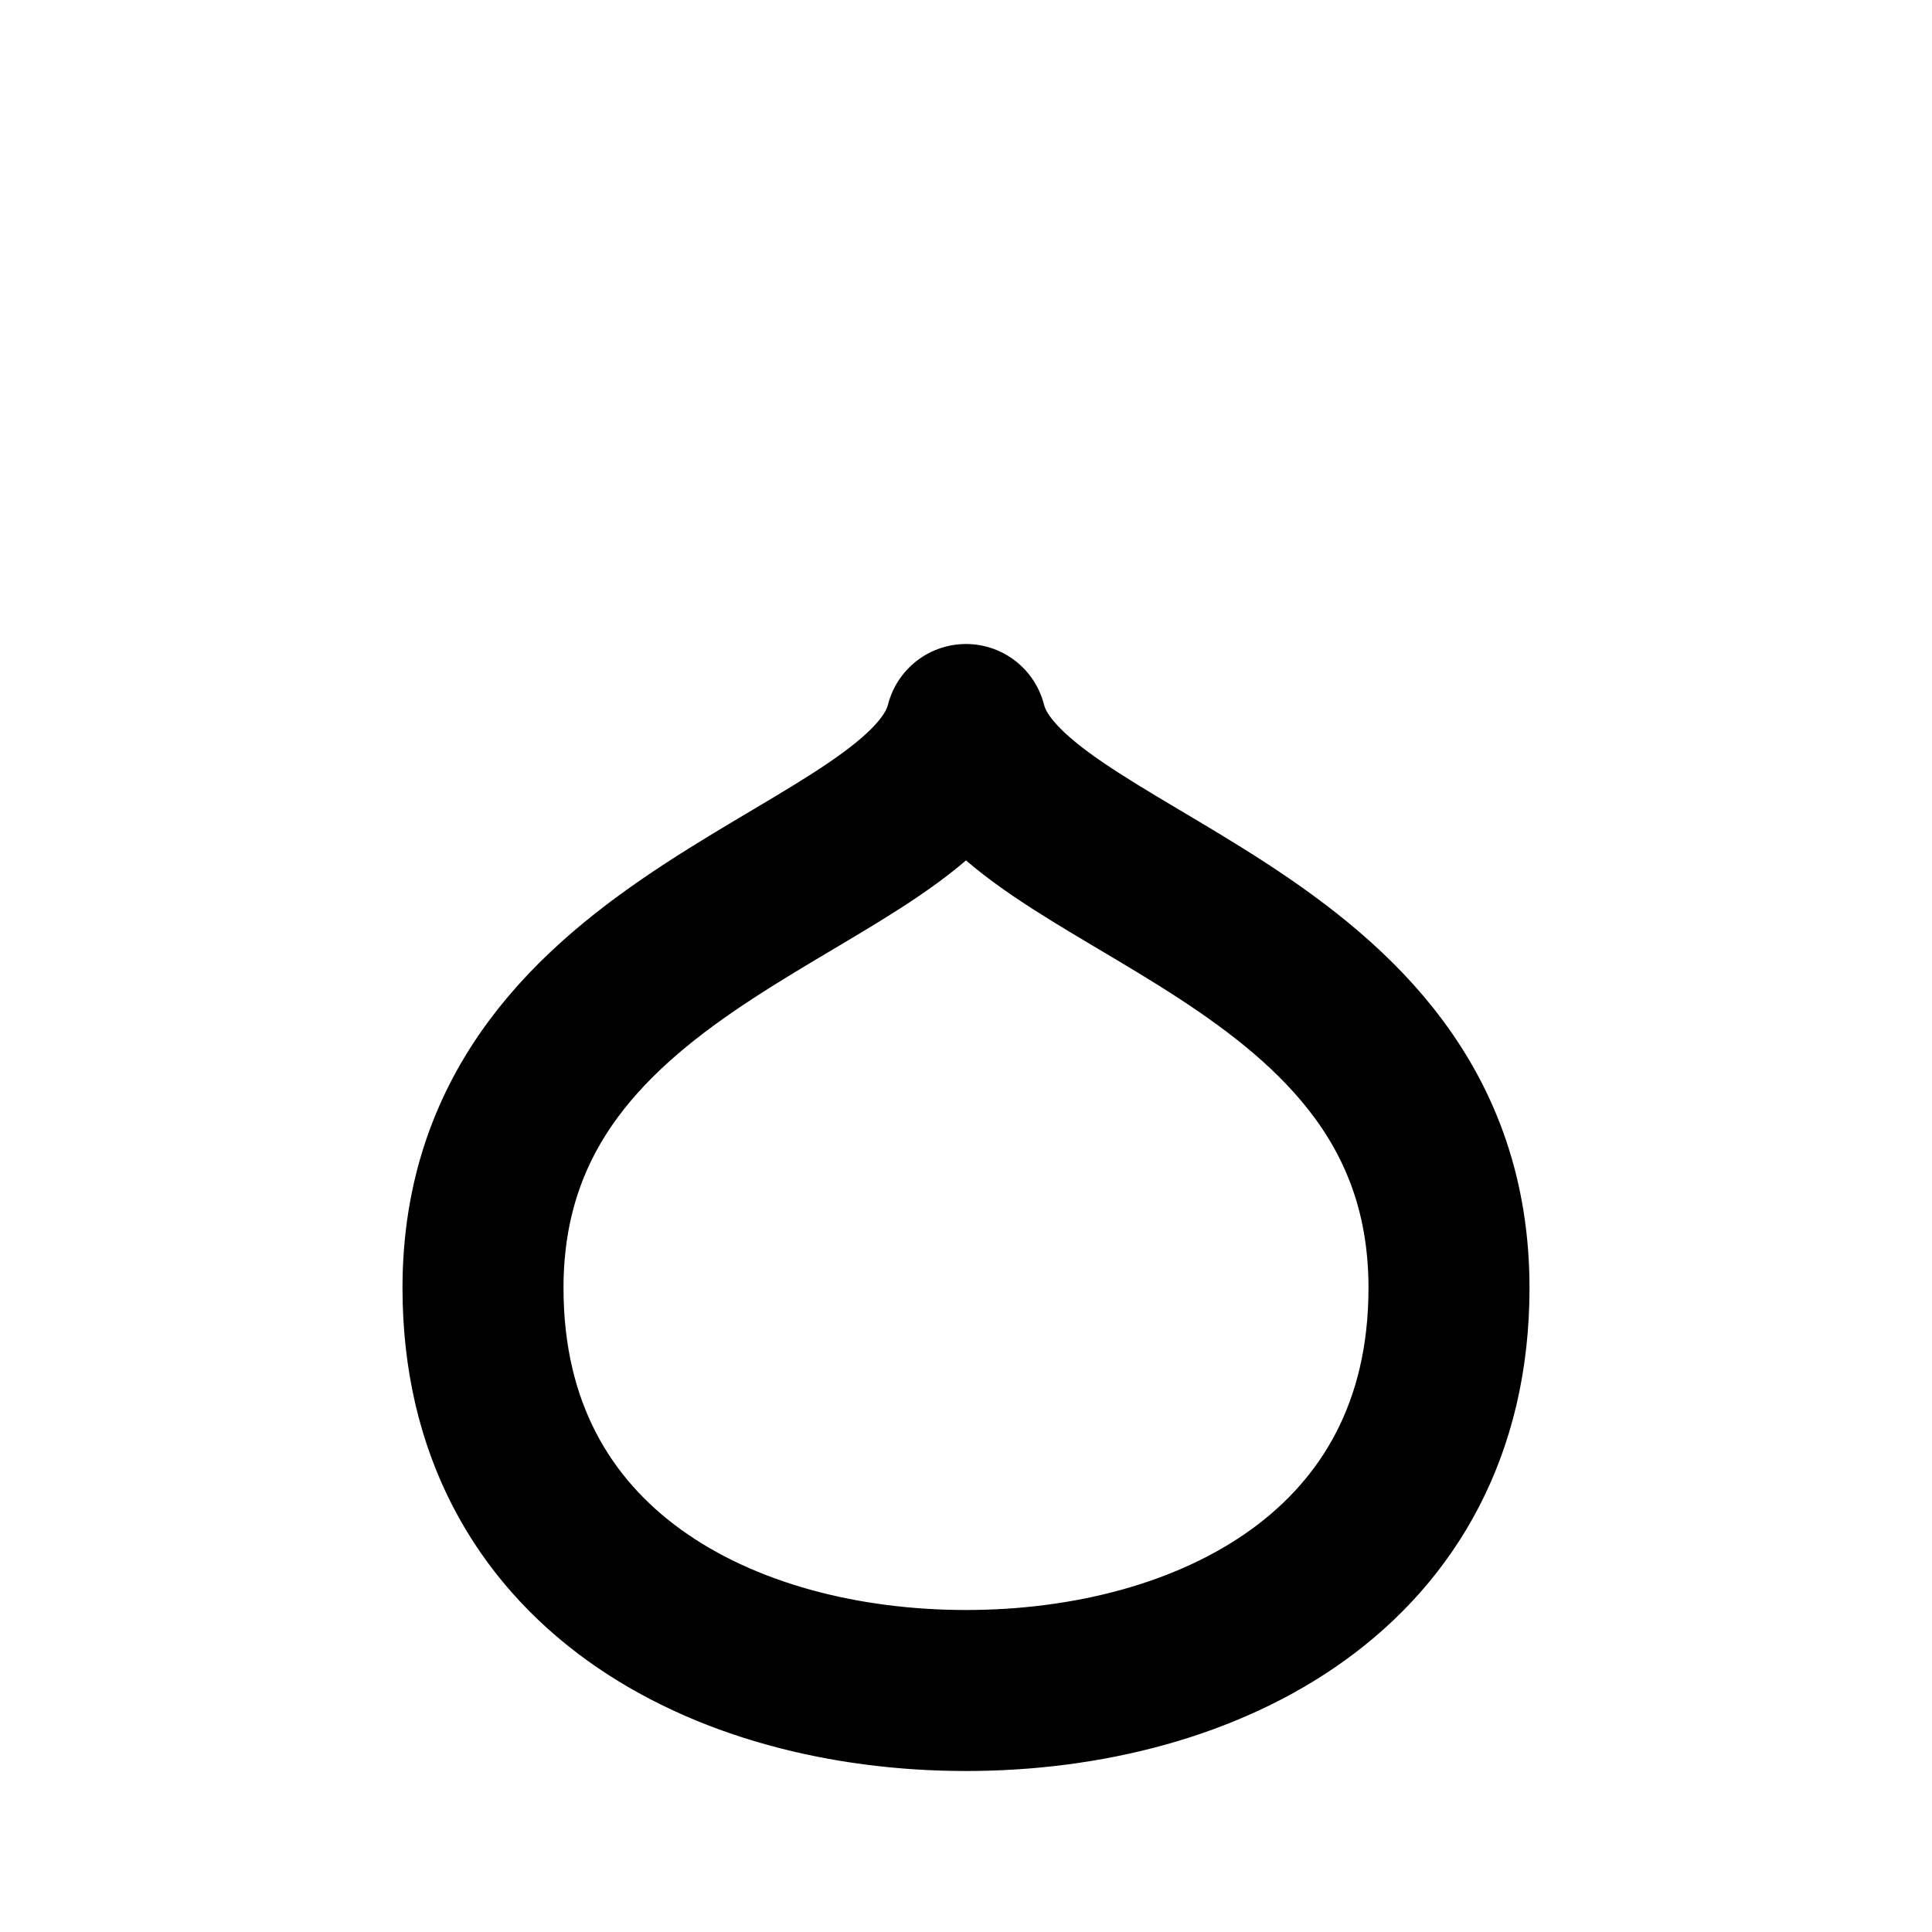
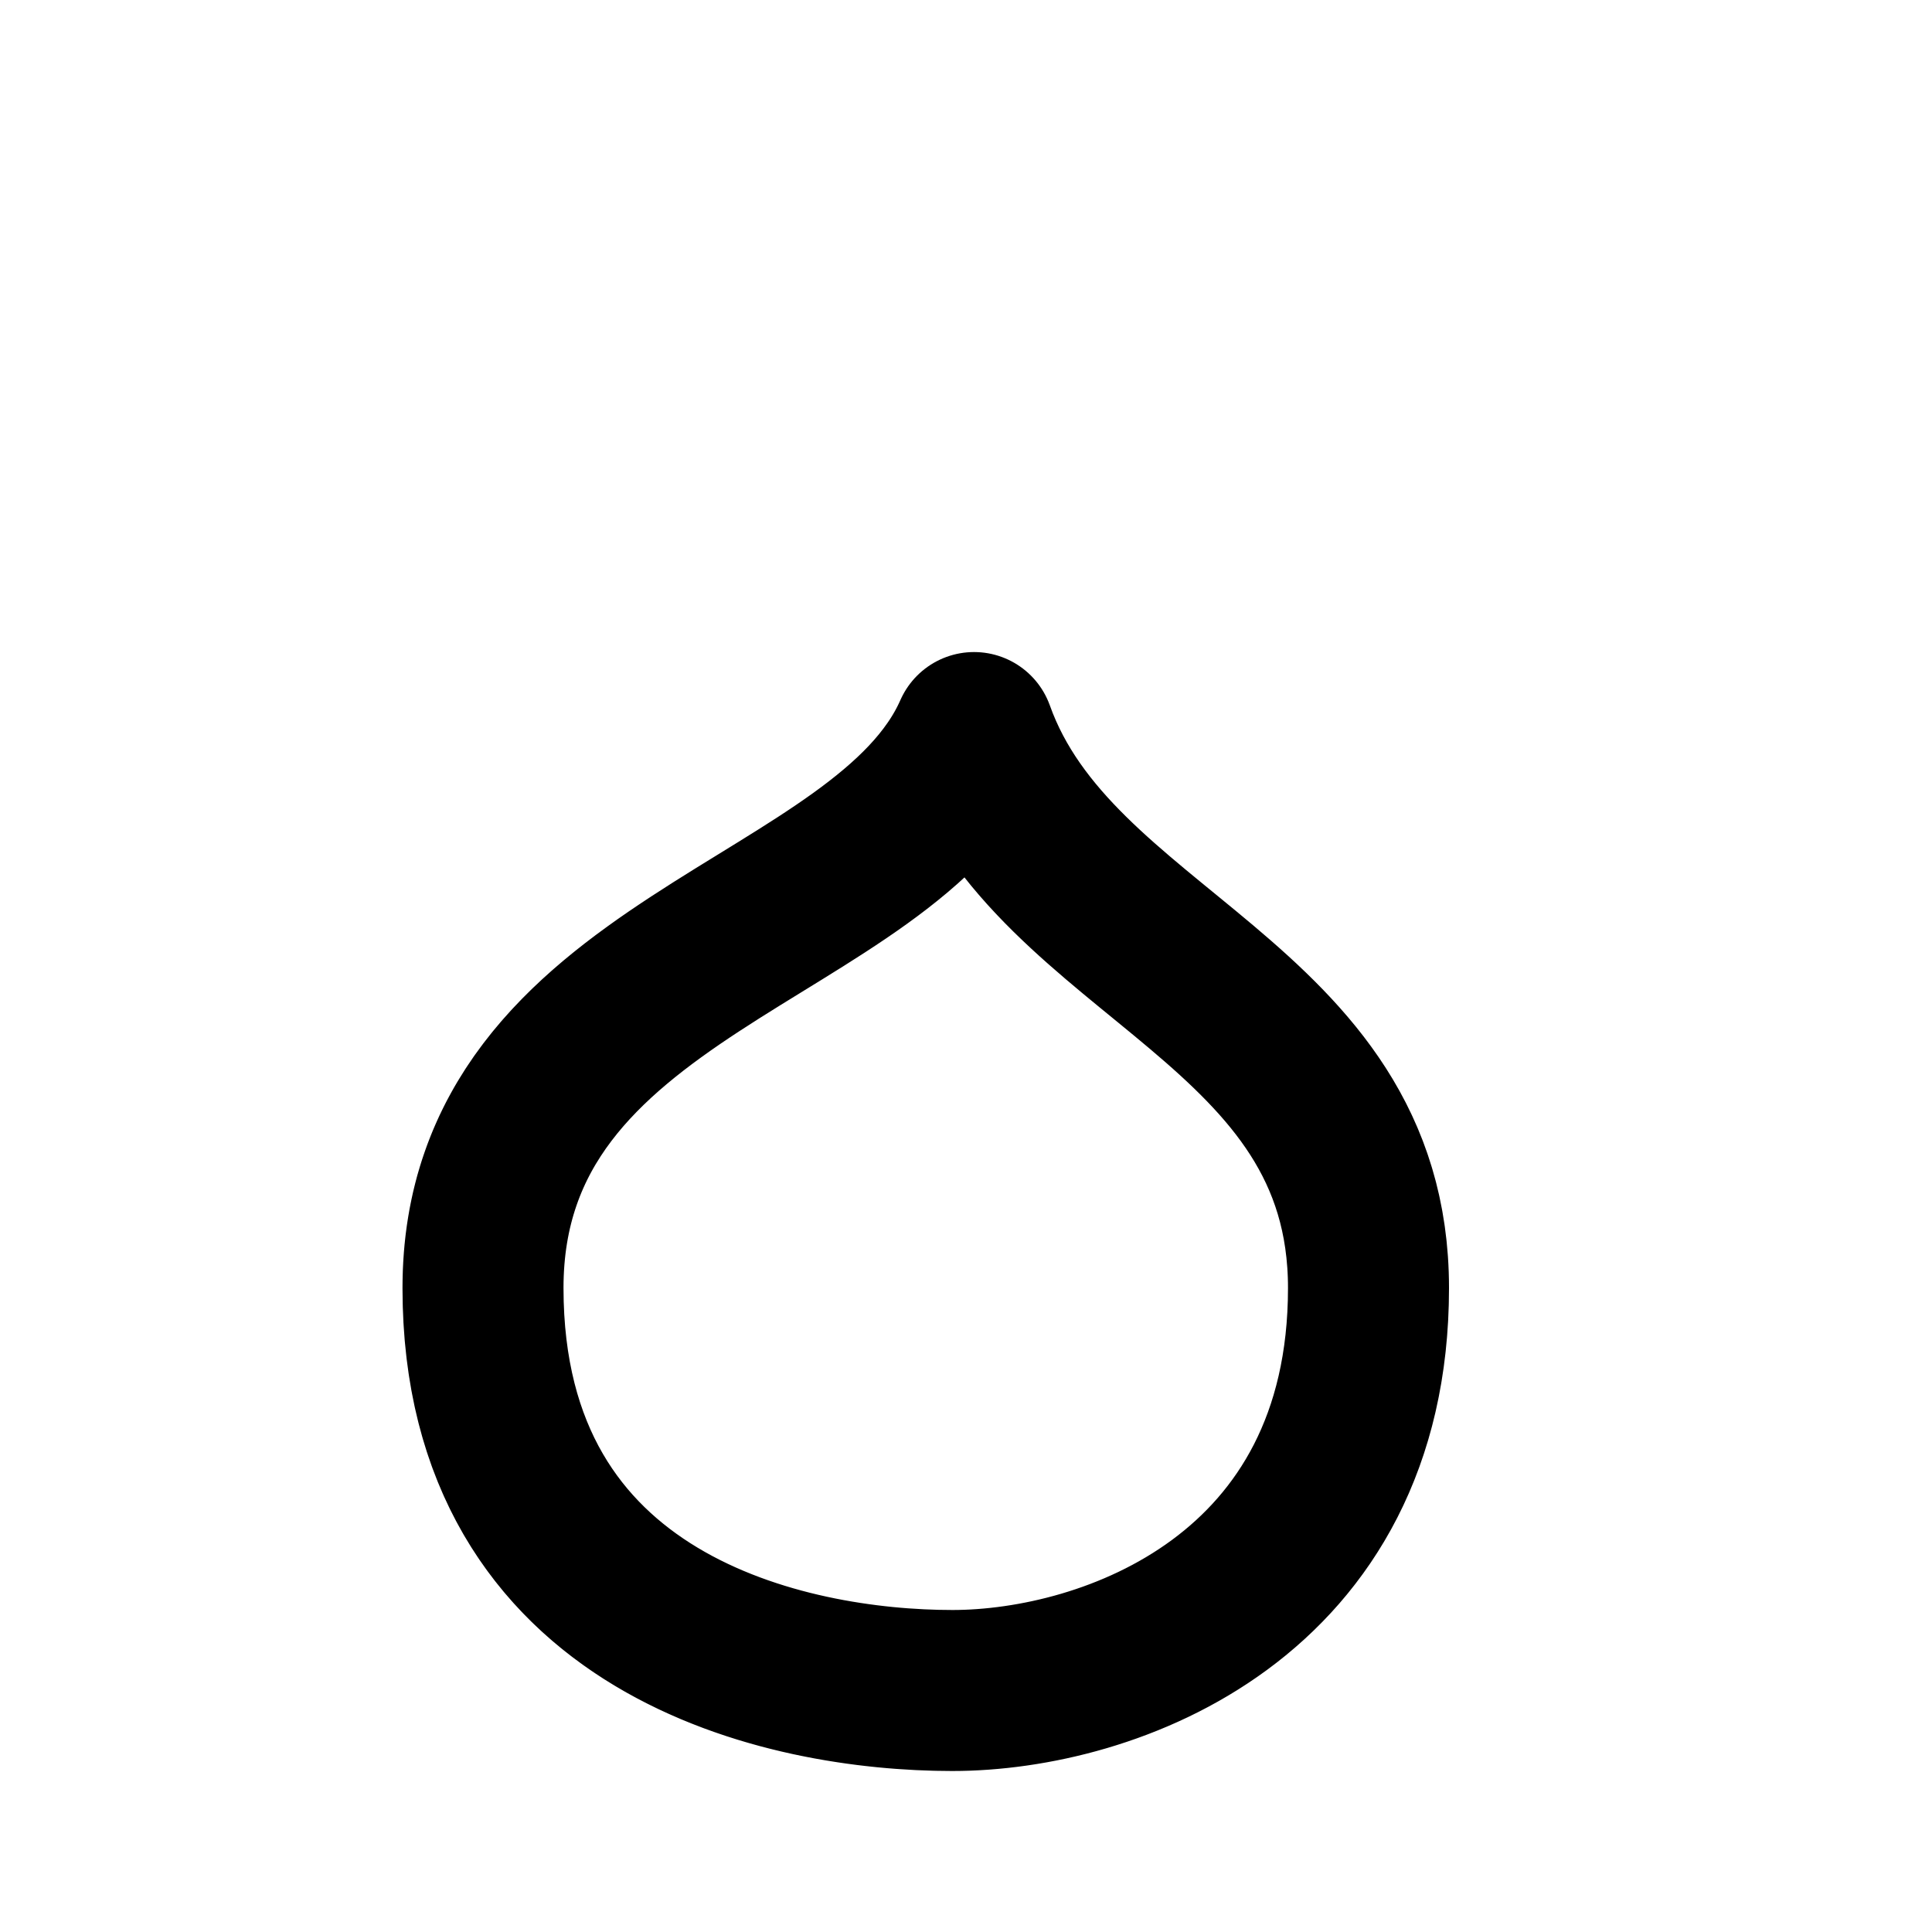
<svg xmlns="http://www.w3.org/2000/svg" width="24" height="24" viewBox="0 0 24 24">
  <g fill="none" stroke-linecap="round" stroke-linejoin="round" stroke-width="2" stroke="currentColor">
-     <path d="M12 9C12.5 11 18 11.5 18 16C18 19.5 15 21 12 21M12 9C11.5 11 6 11.5 6 16C6 19.5 9 21 12 21" stroke-dasharray="19">
+     <path d="M12.1 9.1C13.1 11.9 17 12.43 17 16C17 19.83 13.79 21 11.83 21M12.1 9.1C11 11.6 6 11.96 6 16C6 20.22 9.79 21 11.83 21" stroke-dasharray="19">
      <animate attributeName="stroke-dashoffset" dur="0.5s" fill="freeze" values="19;0" />
    </path>
-     <path d="M12 9C12 6.5 12.5 4.75 13.5 3M12 9C13 6.5 14.5 4.5 17 3" stroke-dasharray="9" stroke-dashoffset="9">
+     <path d="M12.1 9.1C11.8 7.3 11.8 5.7 12.3 4.1M12.1 9.1C12.8 6.7 14.2 4.4 16.4 3" stroke-dasharray="9" stroke-dashoffset="9">
      <animate attributeName="stroke-dashoffset" begin="0.5s" dur="0.3s" fill="freeze" to="0" />
    </path>
-     <path d="M12 12.75a3.5 3.25 0 0 0 0 6.5" stroke-dasharray="12" stroke-dashoffset="12">
+     <path d="M11.75 13.38C11 13.38 8.5 14.25 8.5 16.25C8.5 18.25 11 18.5 11.75 18.5" stroke-dasharray="10" stroke-dashoffset="10">
      <animate attributeName="stroke-dashoffset" begin="0.8s" dur="0.3s" fill="freeze" to="0" />
    </path>
    <circle stroke="none" cx="12" cy="16" fill="currentColor" r="0">
      <animate attributeName="r" begin="1.1s" dur="0.2s" fill="freeze" to="1" />
    </circle>
  </g>
</svg>
